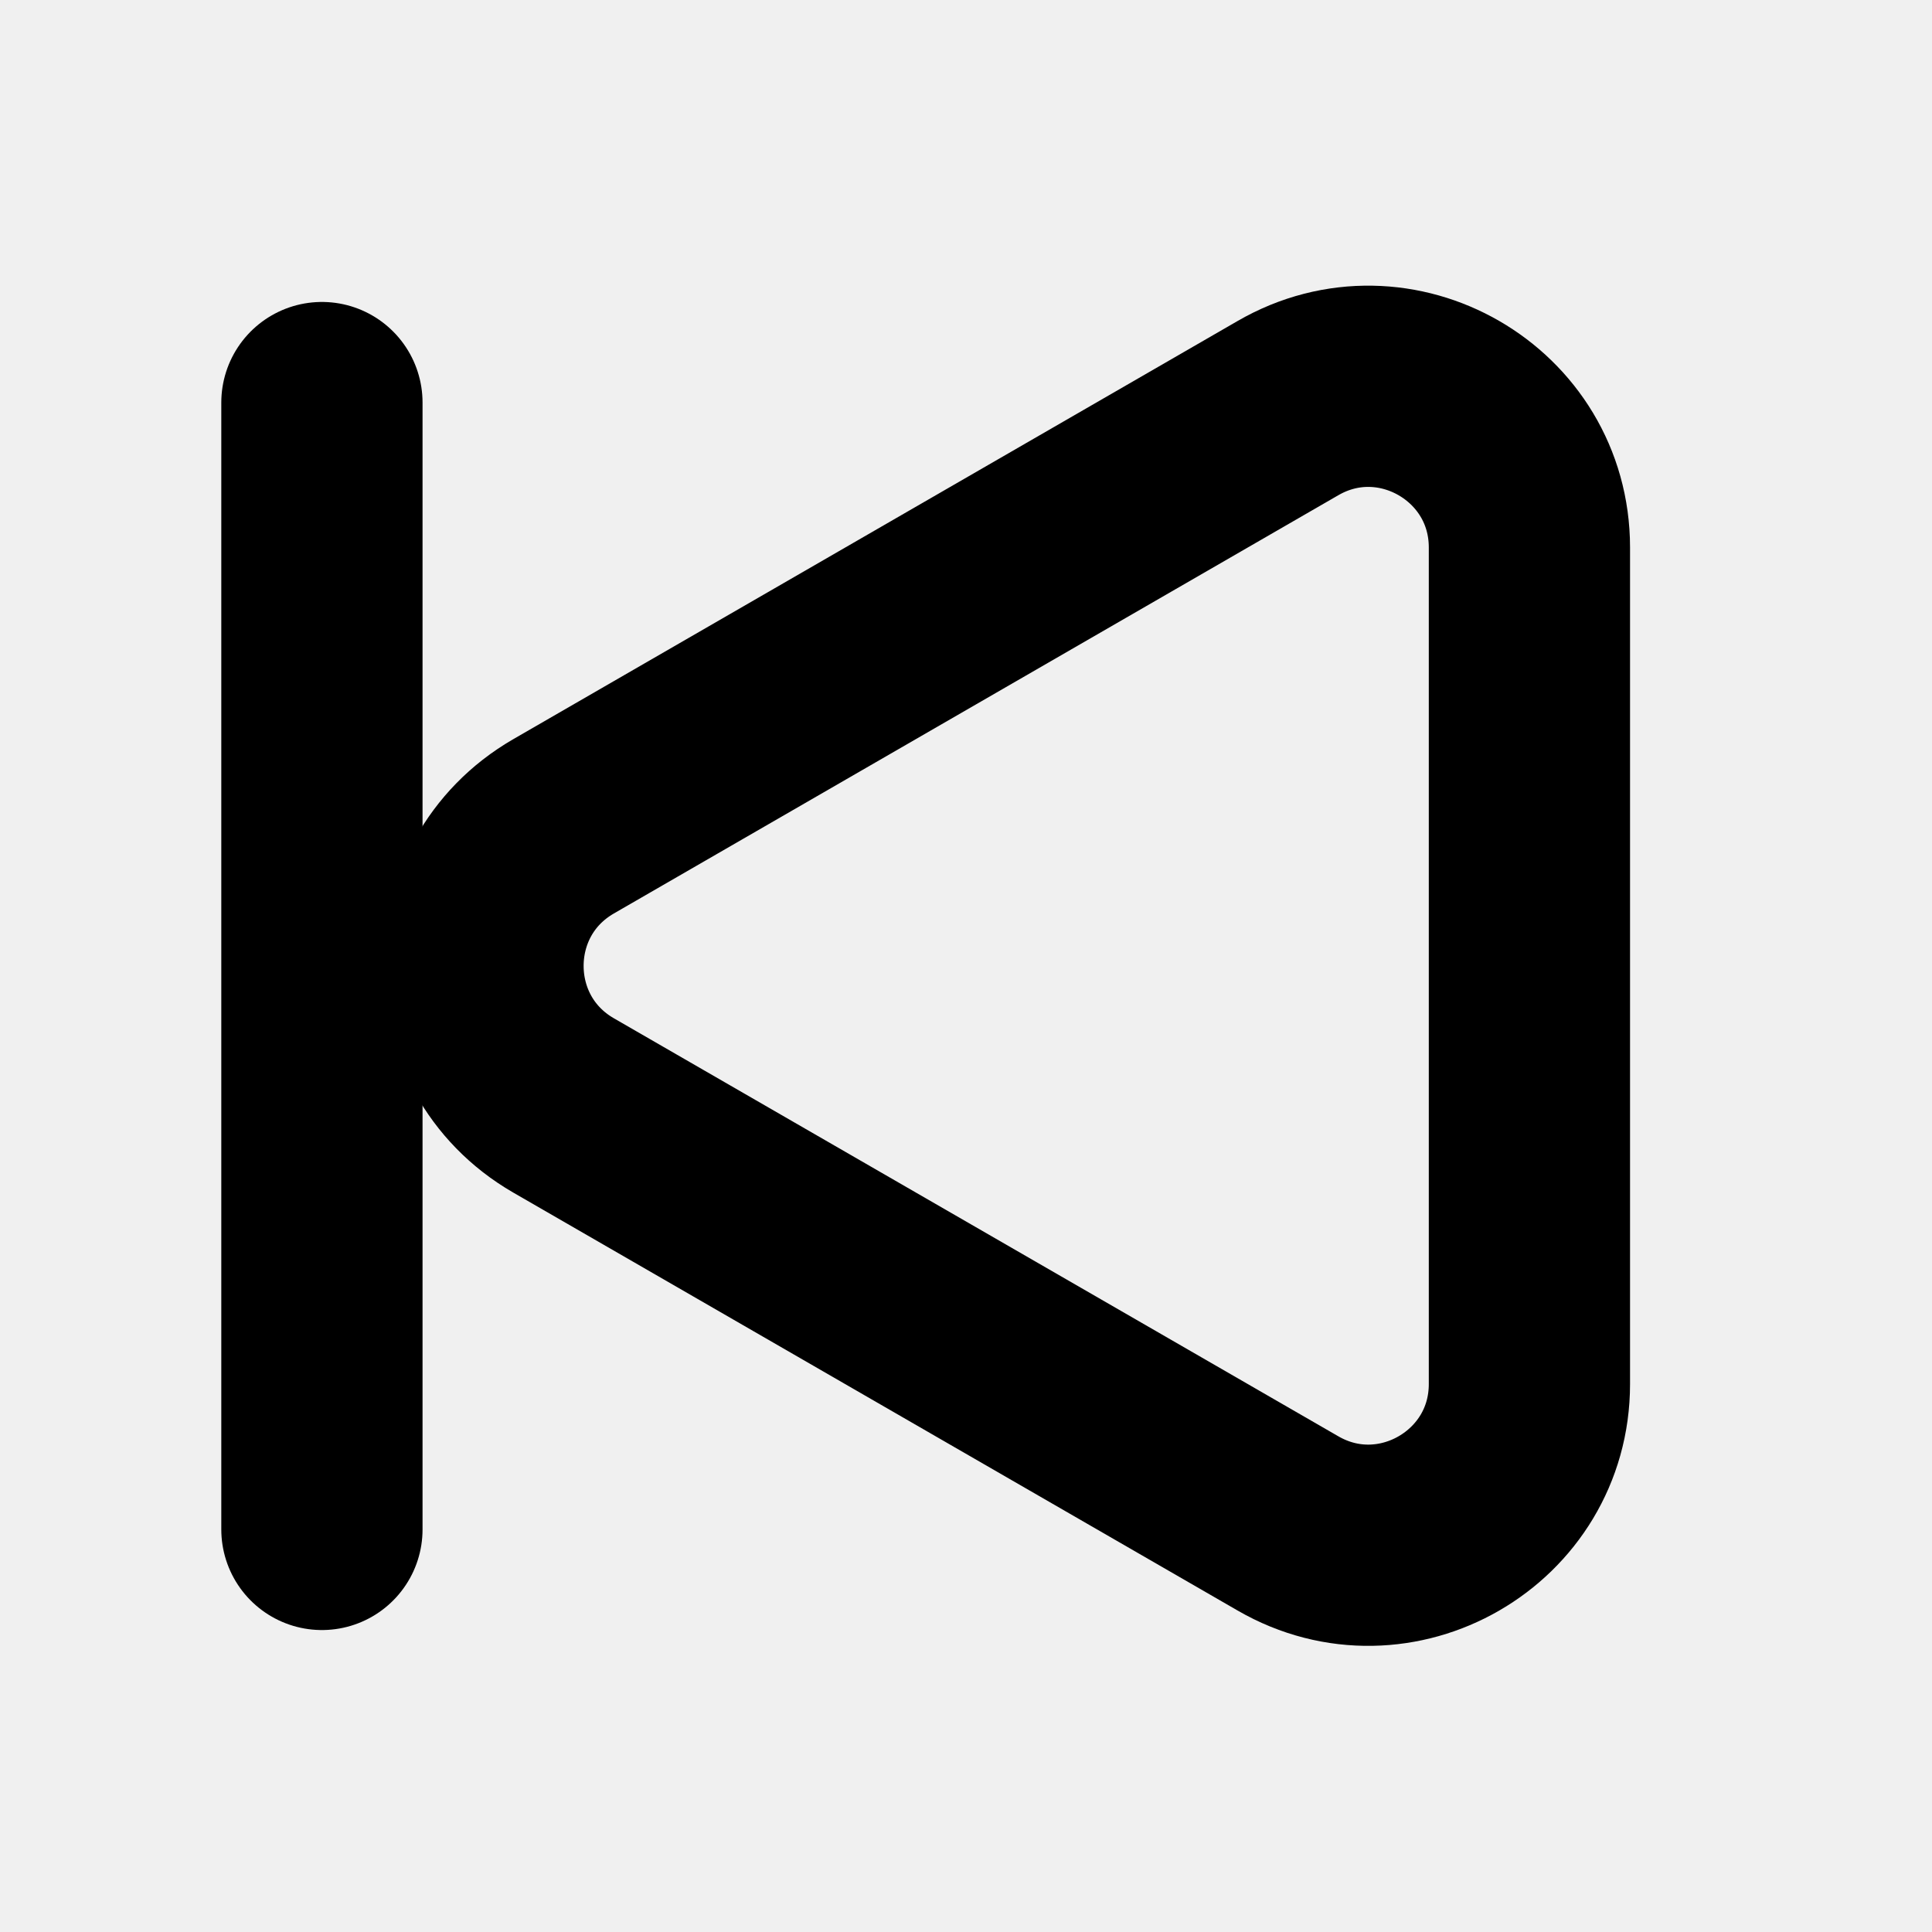
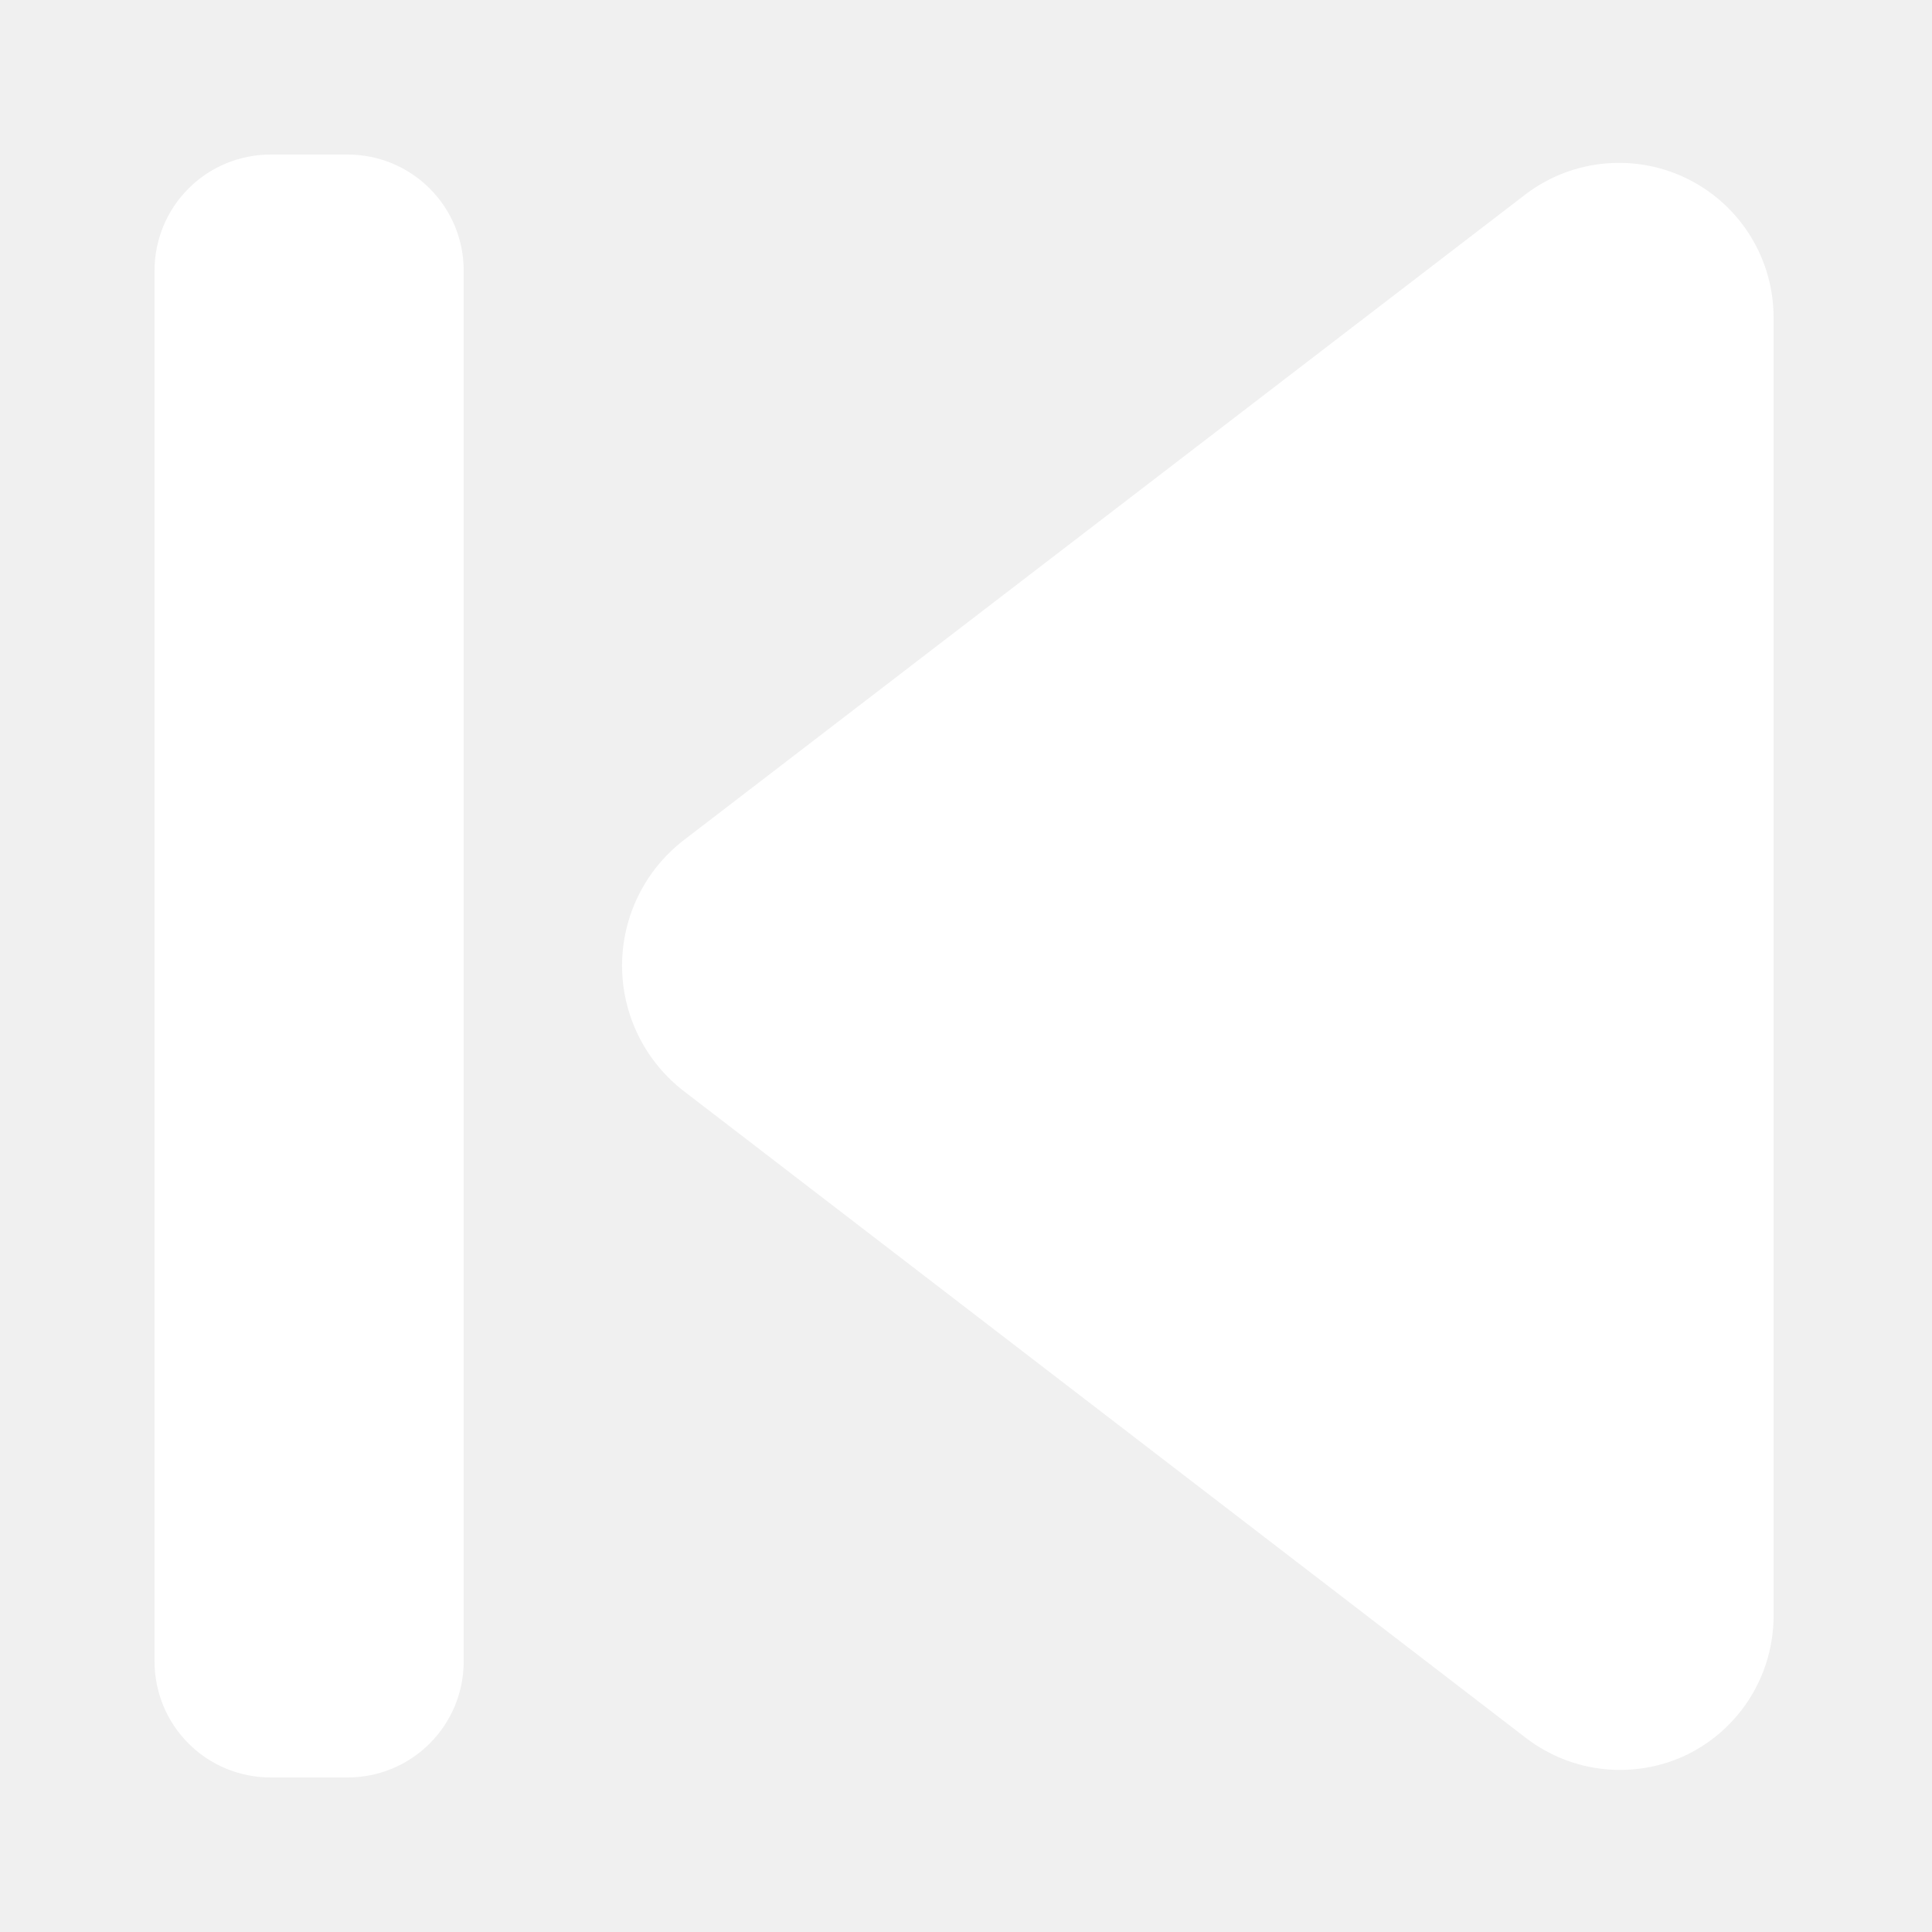
- <svg xmlns="http://www.w3.org/2000/svg" xmlns:xlink="http://www.w3.org/1999/xlink" version="1.1" id="Слой_1" x="0px" y="0px" viewBox="0 0 800 800" style="enable-background:new 0 0 800 800;" xml:space="preserve">
-   <style type="text/css">
- 	.st0{clip-path:url(#SVGID_2_);}
- 	.st1{fill:none;stroke:#000000;stroke-width:83.333;stroke-linejoin:round;stroke-miterlimit:133.333;}
- 	.st2{fill:none;stroke:#000000;stroke-width:83.333;stroke-linecap:round;stroke-linejoin:round;stroke-miterlimit:133.333;}
- </style>
-   <g>
-     <defs>
-       <rect id="SVGID_1_" width="800" height="800" />
-     </defs>
-     <clipPath id="SVGID_2_">
-       <use xlink:href="#SVGID_1_" style="overflow:visible;" />
-     </clipPath>
-     <g class="st0">
-       <path class="st1" d="M233.3,457.7c-44.4-25.7-44.4-89.8,0-115.5l300-173.2c44.4-25.7,100,6.4,100,57.7v346.4    c0,51.3-55.6,83.4-100,57.7L233.3,457.7z" />
-       <path class="st2" d="M133.3,633.3V166.7" />
-     </g>
-   </g>
+ <svg xmlns="http://www.w3.org/2000/svg" width="50" height="50" viewBox="0 0 50 50" fill="none">
+   <path d="M4 43L4 7C4 6.204 4.316 5.441 4.879 4.879C5.441 4.316 6.204 4 7 4H9C9.796 4 10.559 4.316 11.121 4.879C11.684 5.441 12 6.204 12 7L12 43C12 43.796 11.684 44.559 11.121 45.121C10.559 45.684 9.796 46 9 46H7C6.204 46 5.441 45.684 4.879 45.121C4.316 44.559 4 43.796 4 43ZM17.7 28.24L39.52 45C40.103 45.439 40.795 45.711 41.521 45.785C42.248 45.859 42.98 45.733 43.64 45.42C44.326 45.089 44.904 44.568 45.304 43.92C45.704 43.271 45.911 42.522 45.9 41.76V8.24C45.905 7.497 45.702 6.768 45.316 6.133C44.929 5.499 44.374 4.985 43.711 4.648C43.049 4.312 42.306 4.167 41.566 4.229C40.825 4.291 40.117 4.558 39.52 5L17.7 21.74C17.202 22.123 16.799 22.615 16.521 23.179C16.244 23.742 16.099 24.362 16.099 24.99C16.099 25.618 16.244 26.238 16.521 26.801C16.799 27.365 17.202 27.857 17.7 28.24Z" fill="white" />
</svg>
